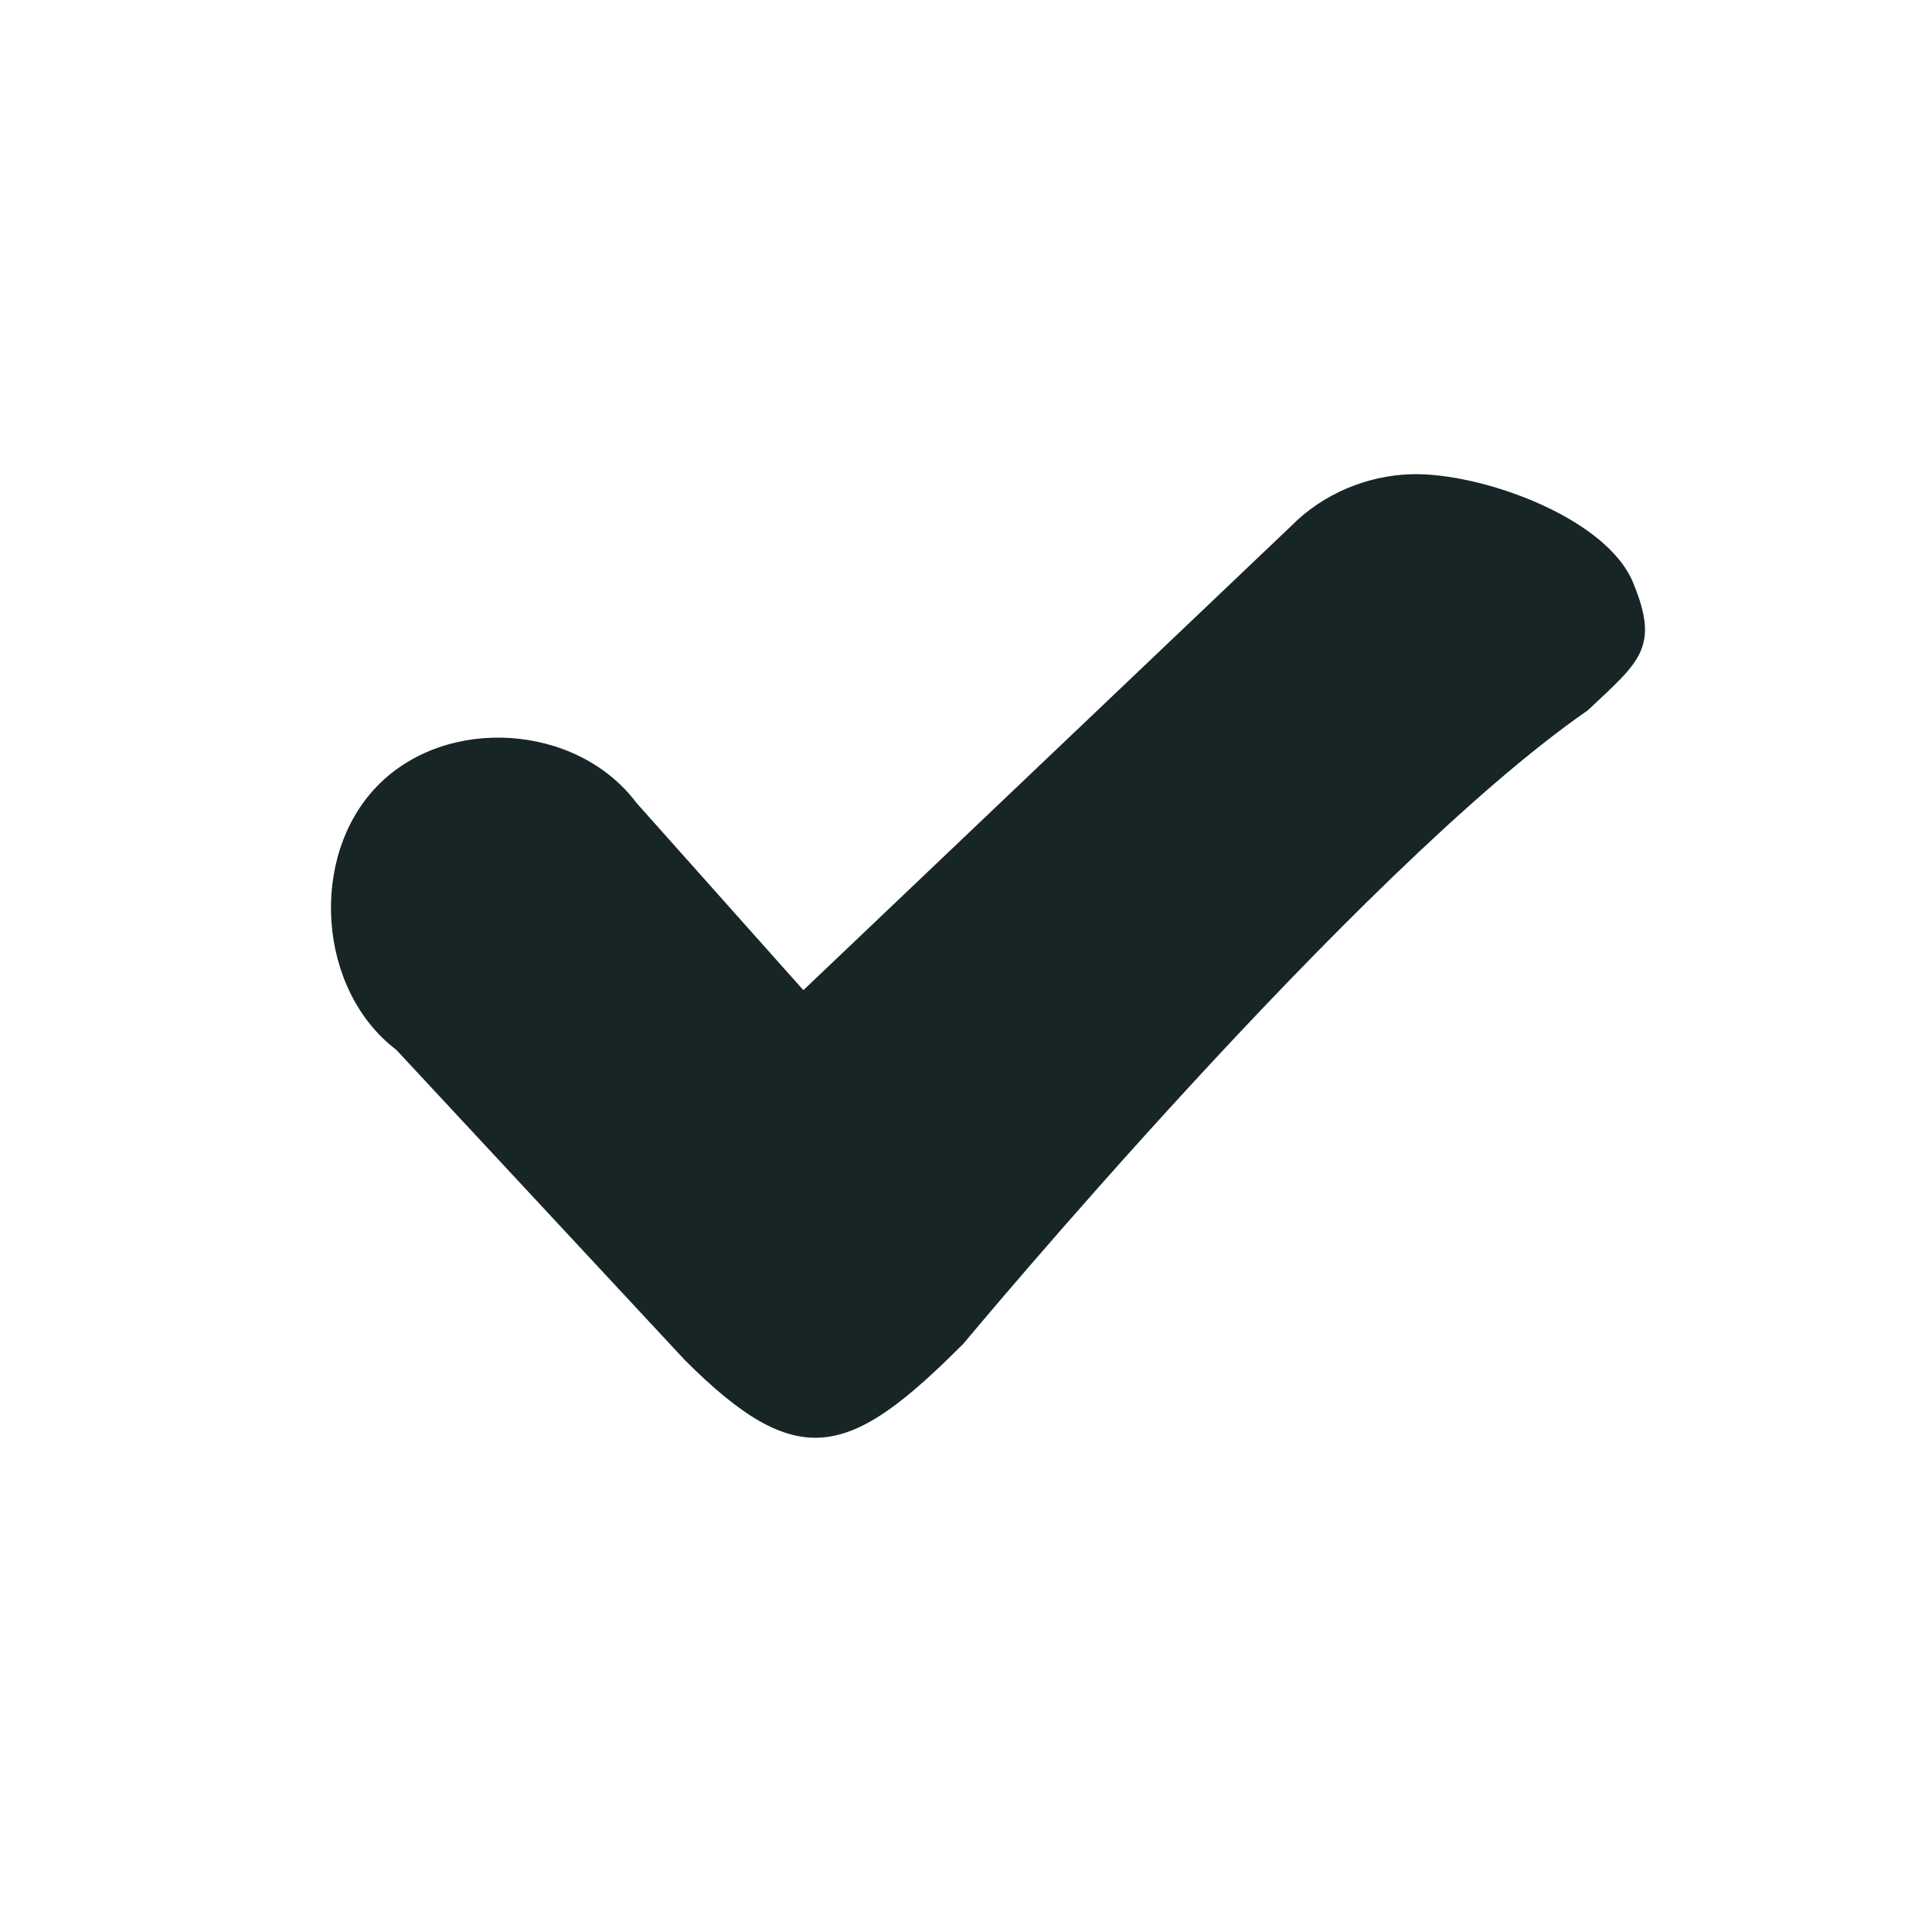
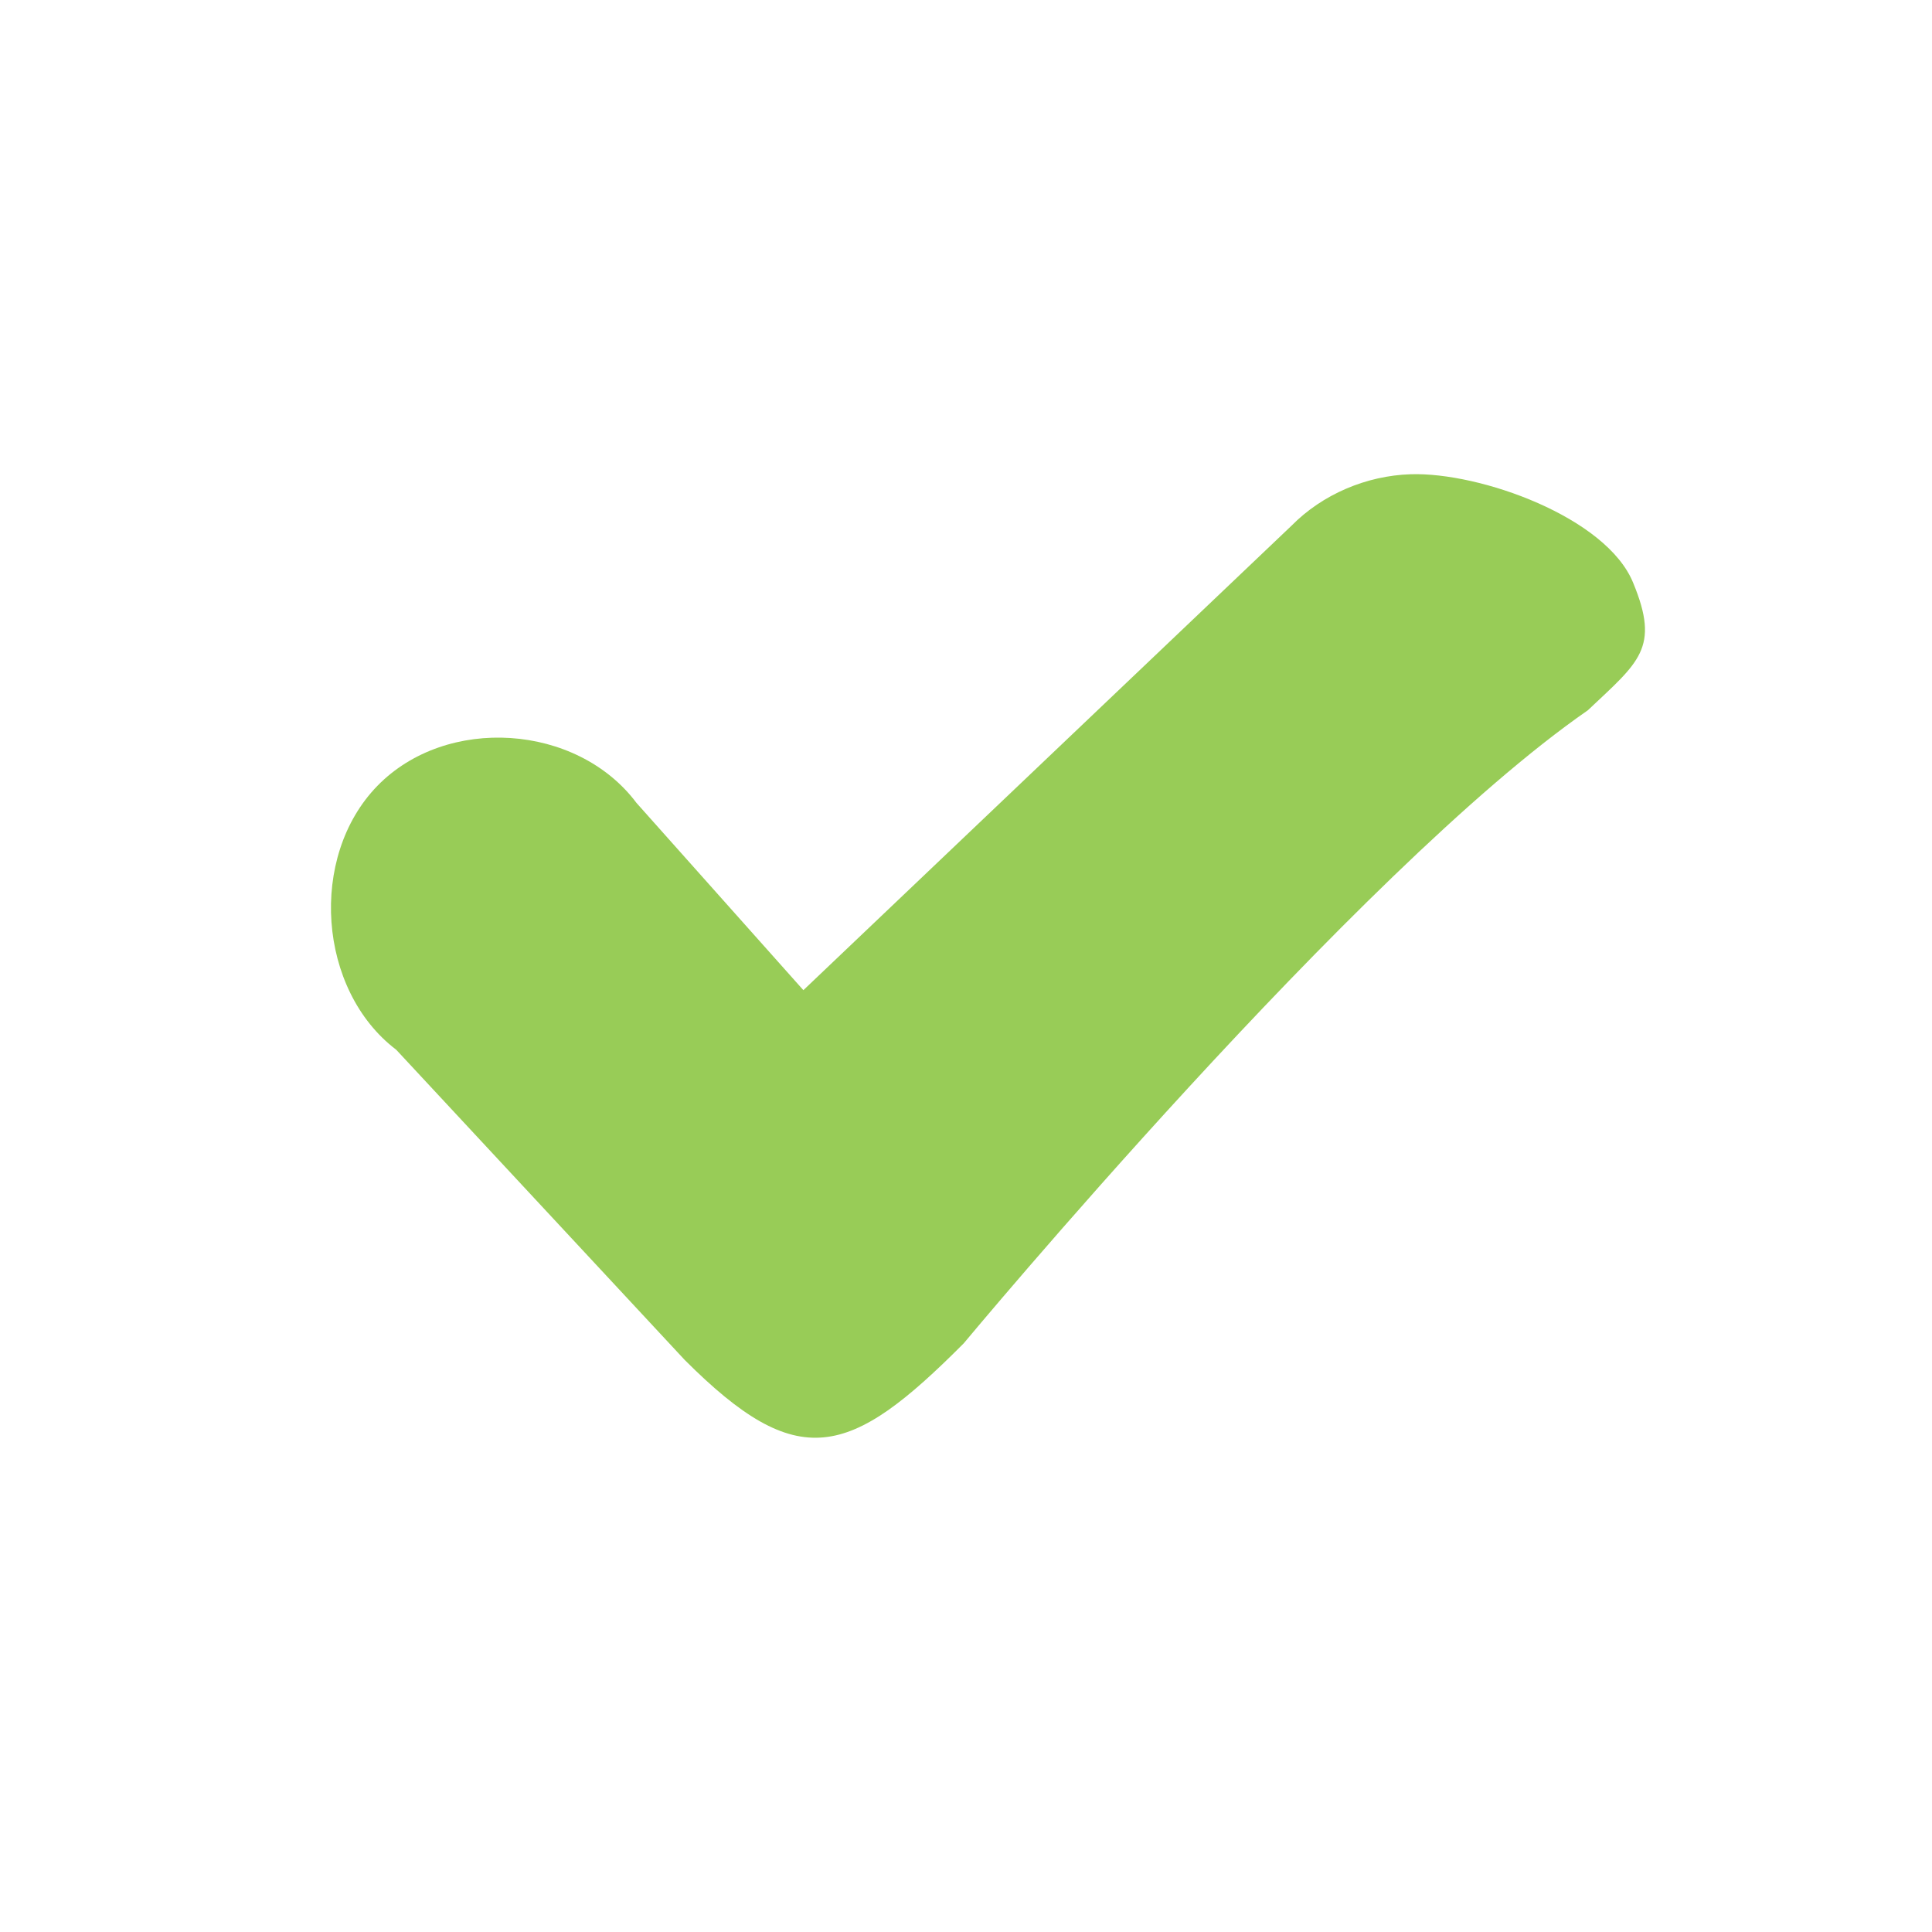
<svg xmlns="http://www.w3.org/2000/svg" width="133pt" height="133pt" viewBox="0 0 133 133" version="1.1">
  <g id="surface1">
-     <path style=" stroke:none;fill-rule:nonzero;fill:#172526;fill-opacity:1;" d="M 97.102 32.648 C 94.074 32.746 91.047 34.016 88.898 36.199 L 55.305 68.164 L 43.816 55.273 C 39.715 49.805 30.73 49.219 25.977 54.102 C 21.223 58.984 21.875 68.164 27.277 72.266 L 47.137 93.621 C 54.949 101.434 58.465 100.391 66.34 92.48 C 66.34 92.48 93.426 59.895 109.309 48.895 C 112.824 45.574 114.289 44.629 112.434 40.137 C 110.613 35.613 101.887 32.488 97.102 32.648 Z M 97.102 32.648 " />
+     <path style=" stroke:none;fill-rule:nonzero;fill:#98cc57;fill-opacity:1;" d="M 97.102 32.648 C 94.074 32.746 91.047 34.016 88.898 36.199 L 55.305 68.164 L 43.816 55.273 C 39.715 49.805 30.73 49.219 25.977 54.102 C 21.223 58.984 21.875 68.164 27.277 72.266 L 47.137 93.621 C 54.949 101.434 58.465 100.391 66.34 92.48 C 66.34 92.48 93.426 59.895 109.309 48.895 C 112.824 45.574 114.289 44.629 112.434 40.137 C 110.613 35.613 101.887 32.488 97.102 32.648 Z M 97.102 32.648 " />
  </g>
</svg>
